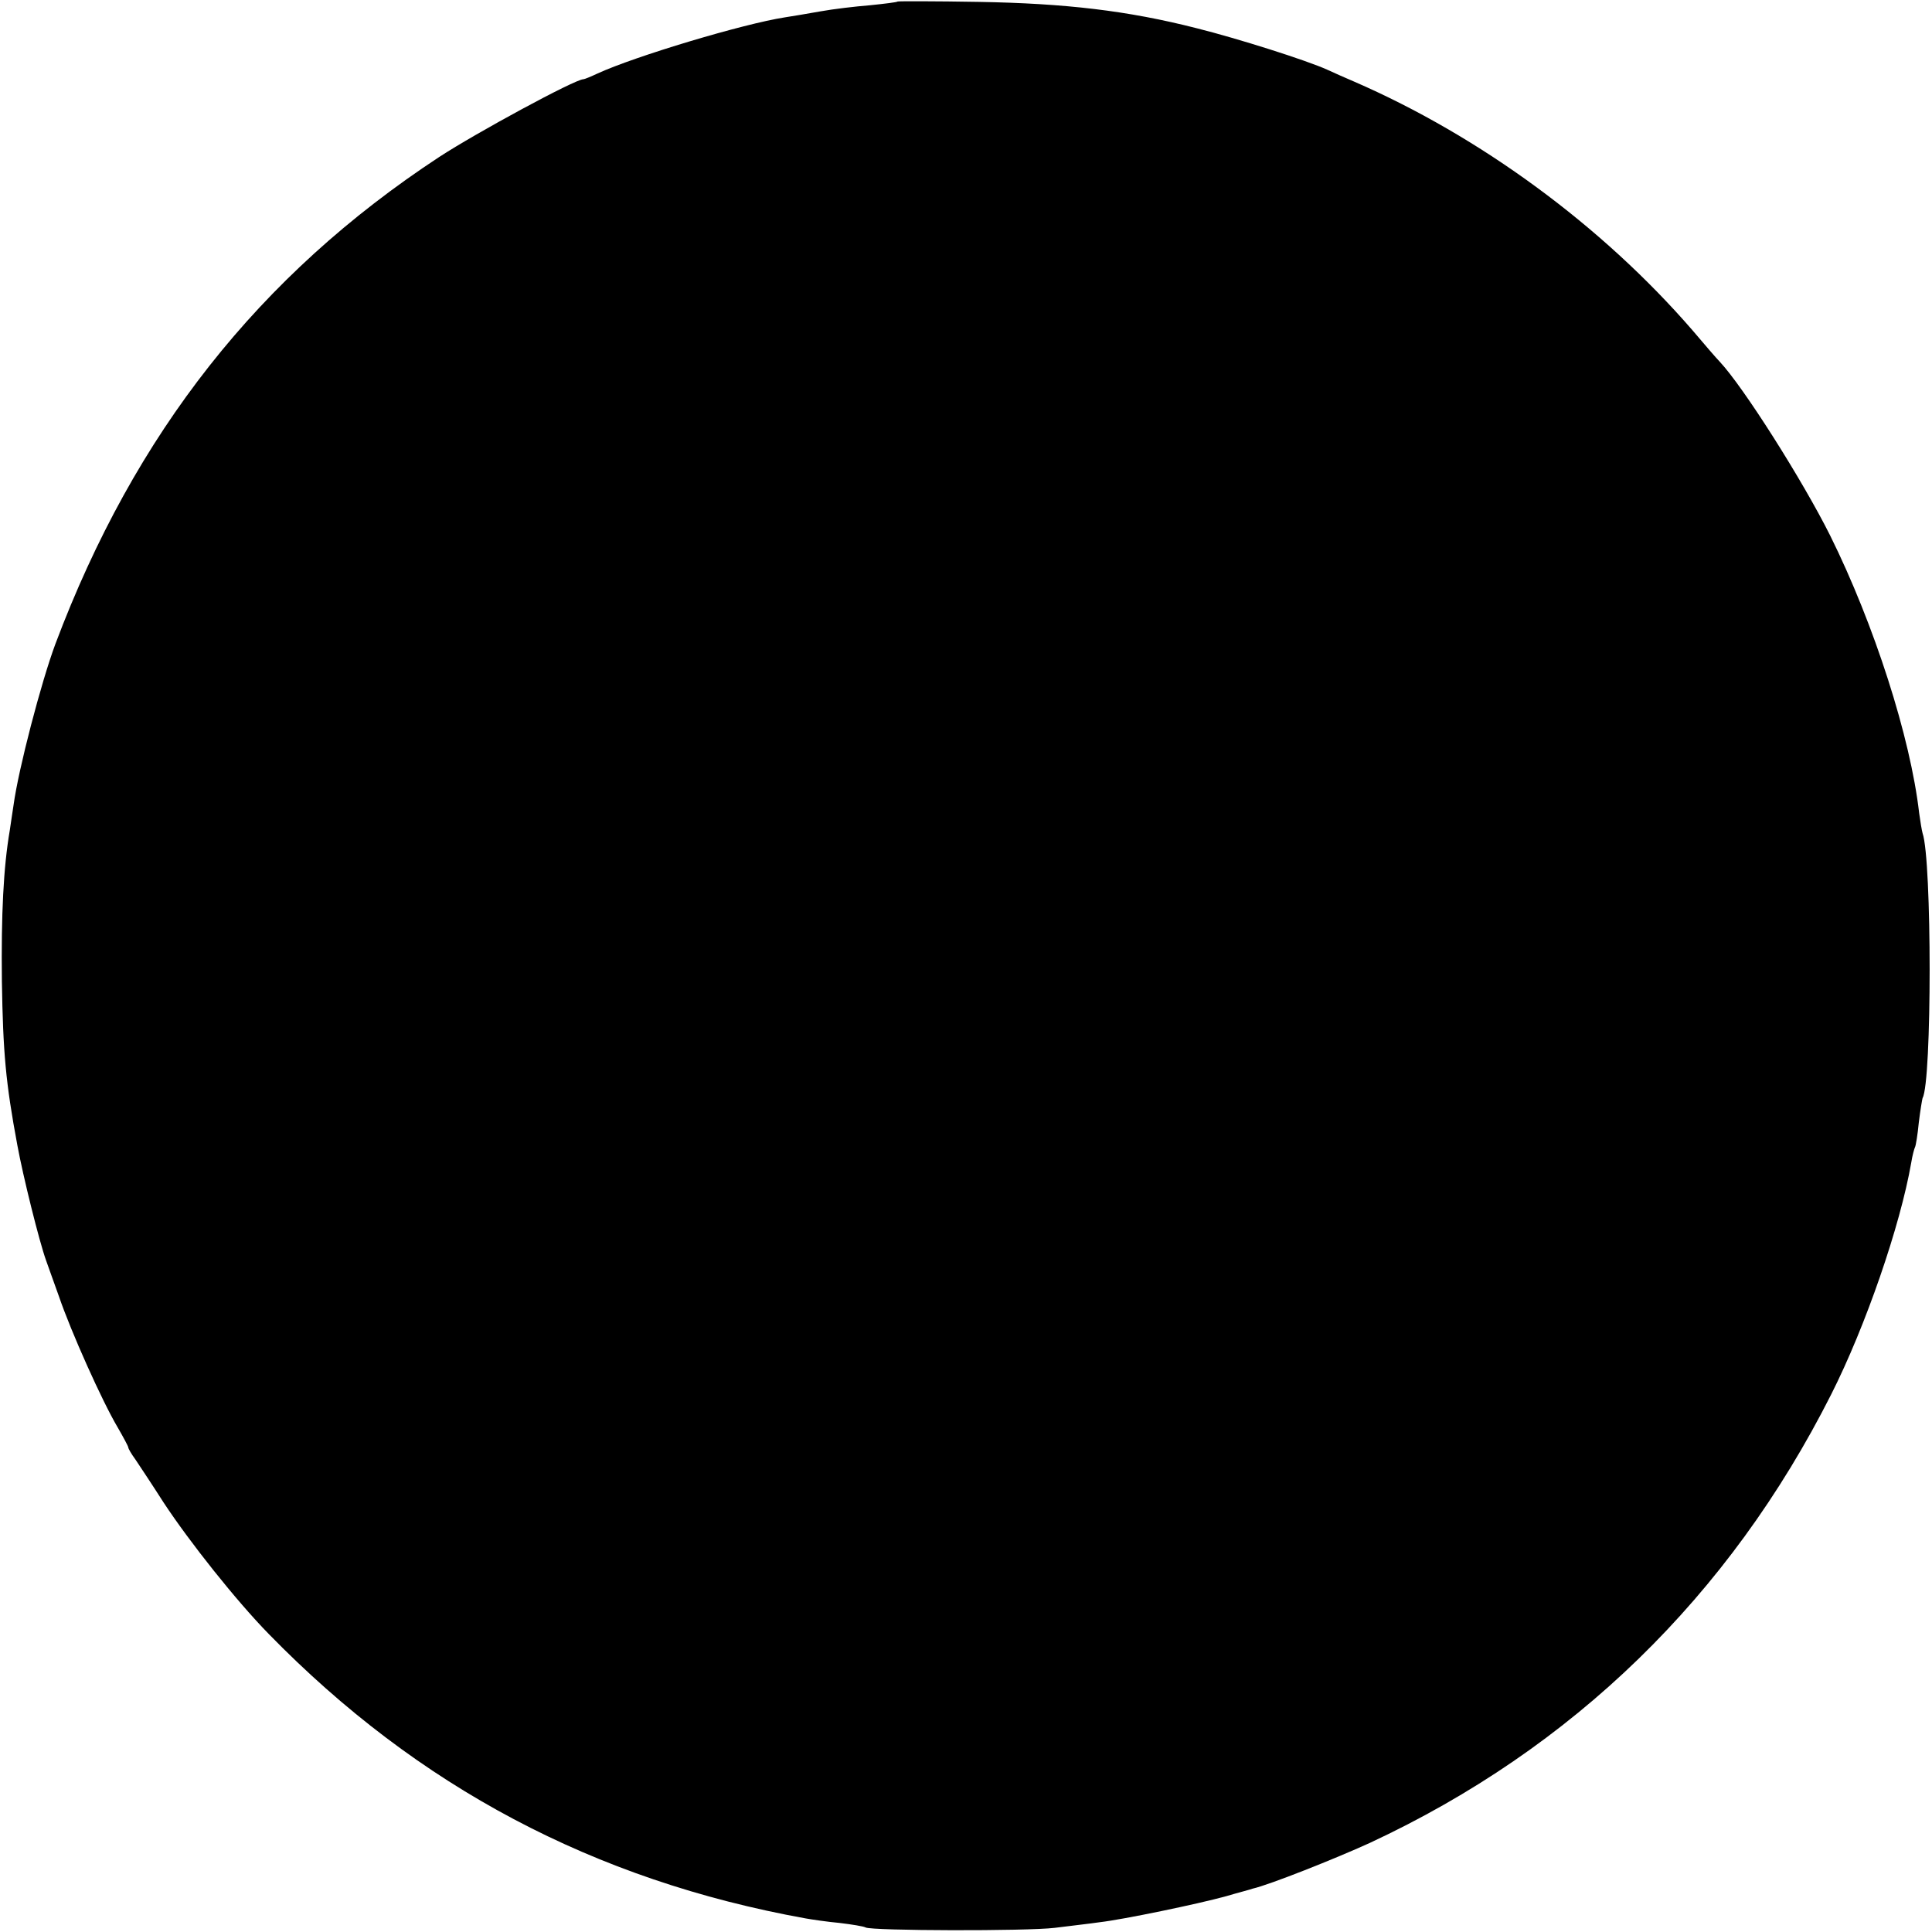
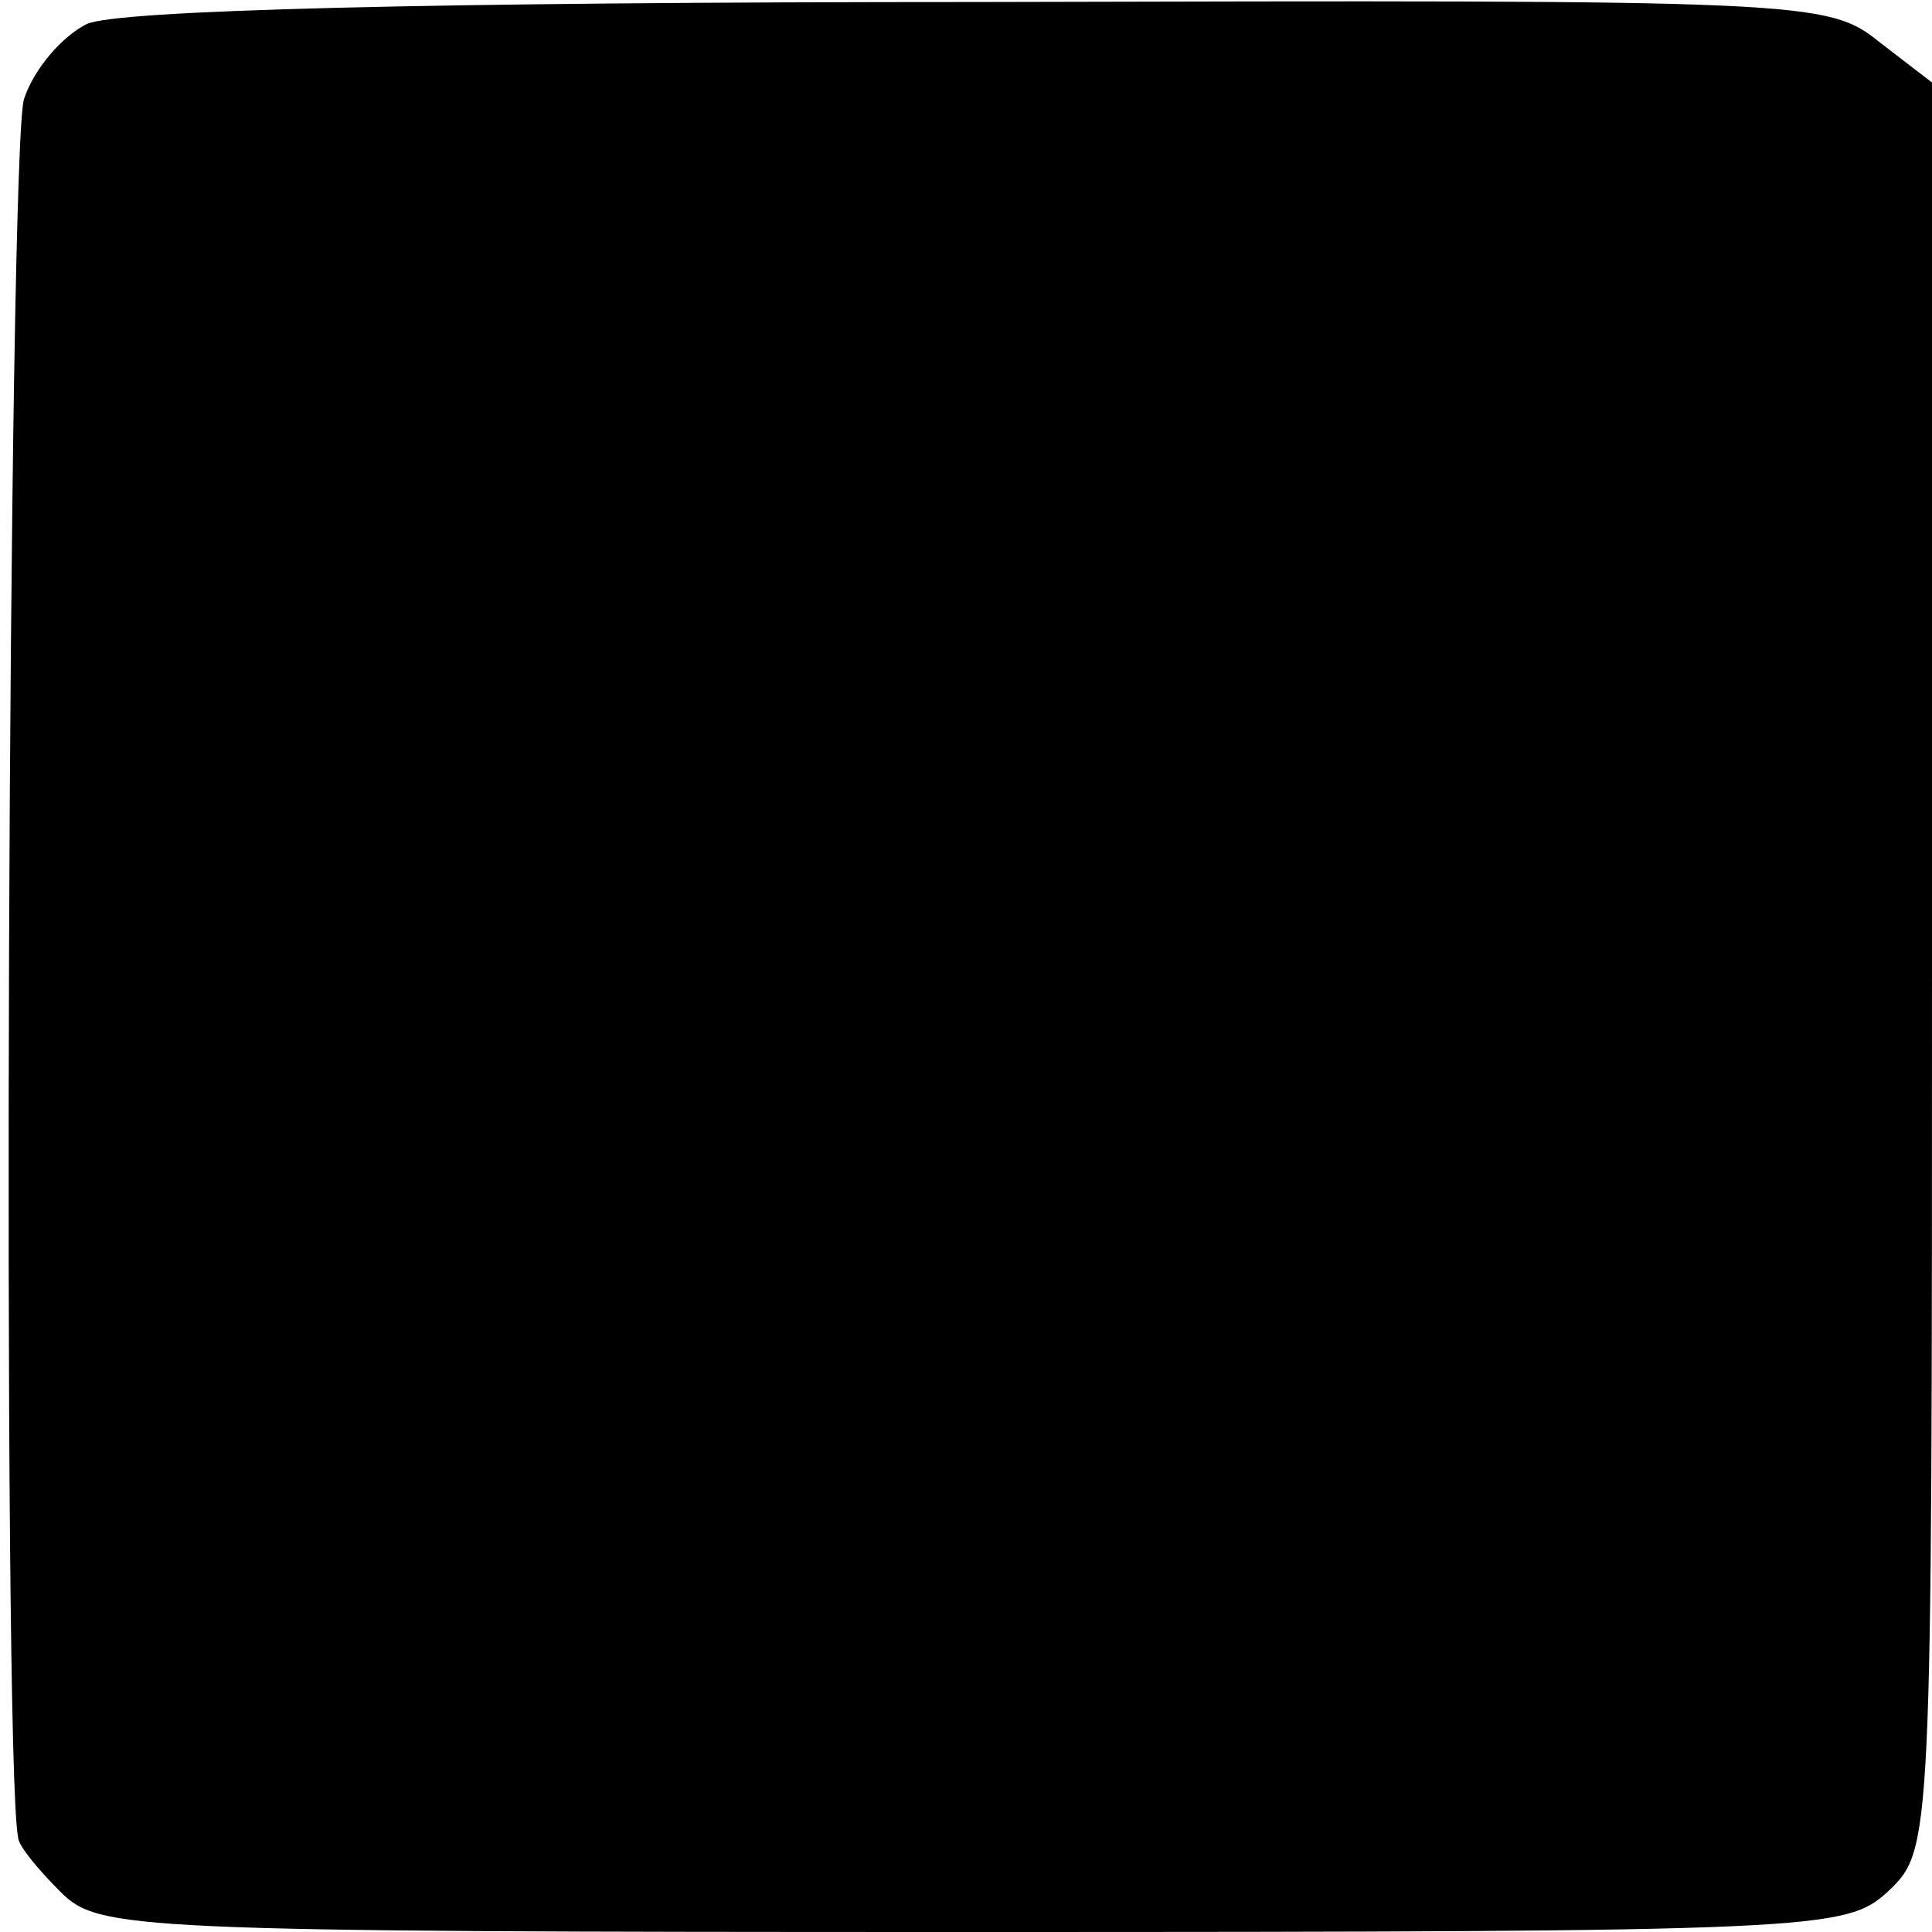
- <svg xmlns="http://www.w3.org/2000/svg" version="1.0" width="512pt" height="512pt" viewBox="0 0 512 512" preserveAspectRatio="xMidYMid meet">
-   <g transform="translate(0,512) scale(0.1,-0.1)" fill="#000000" stroke="none">
-     <path d="M2379 5116 c-2 -2 -35 -6 -74 -10 -38 -3 -97 -10 -130 -16 -33 -6 -76 -13 -95 -16 -110 -17 -397 -103 -497 -149 -17 -8 -34 -15 -37 -15 -22 0 -284 -142 -382 -206 -478 -314 -807 -732 -1017 -1290 -38 -102 -98 -332 -111 -427 -3 -18 -7 -48 -10 -67 -17 -99 -23 -224 -21 -400 3 -189 10 -269 41 -435 15 -82 58 -255 76 -305 3 -8 18 -51 34 -95 32 -94 115 -279 156 -348 15 -26 28 -50 28 -53 0 -3 8 -17 19 -32 10 -15 44 -66 74 -113 69 -105 193 -261 279 -349 395 -405 863 -653 1423 -754 17 -3 57 -9 90 -12 33 -4 64 -9 69 -12 16 -9 427 -10 501 -1 39 5 93 11 120 15 61 7 259 48 335 69 30 9 62 17 70 20 44 10 218 79 310 121 539 251 953 654 1223 1189 91 180 183 447 212 614 3 19 8 37 10 41 2 3 7 33 10 65 4 33 9 62 10 65 25 43 25 631 0 702 -2 7 -6 31 -9 53 -23 201 -119 500 -236 736 -73 146 -230 394 -293 461 -7 7 -39 44 -72 83 -240 277 -563 514 -897 659 -21 9 -53 23 -70 31 -55 25 -238 83 -346 110 -184 47 -349 66 -578 70 -117 2 -213 2 -215 1z" />
+ <svg xmlns="http://www.w3.org/2000/svg" version="1.0" width="96pt" height="96pt" viewBox="0 0 96 96" preserveAspectRatio="xMidYMid meet">
+   <g transform="translate(0,96) scale(0.1,-0.1)" fill="#000000" stroke="none">
+     <path d="M43 948 c-12 -6 -26 -22 -31 -37 -8 -20 -11 -825 -3 -864 0 -4 10 -16 21 -27 19 -19 33 -20 453 -20 422 0 434 1 455 20 22 21 22 21 22 460 l0 439 -26 20 c-26 21 -36 21 -448 20 -273 0 -429 -4 -443 -11z" />
  </g>
</svg>
